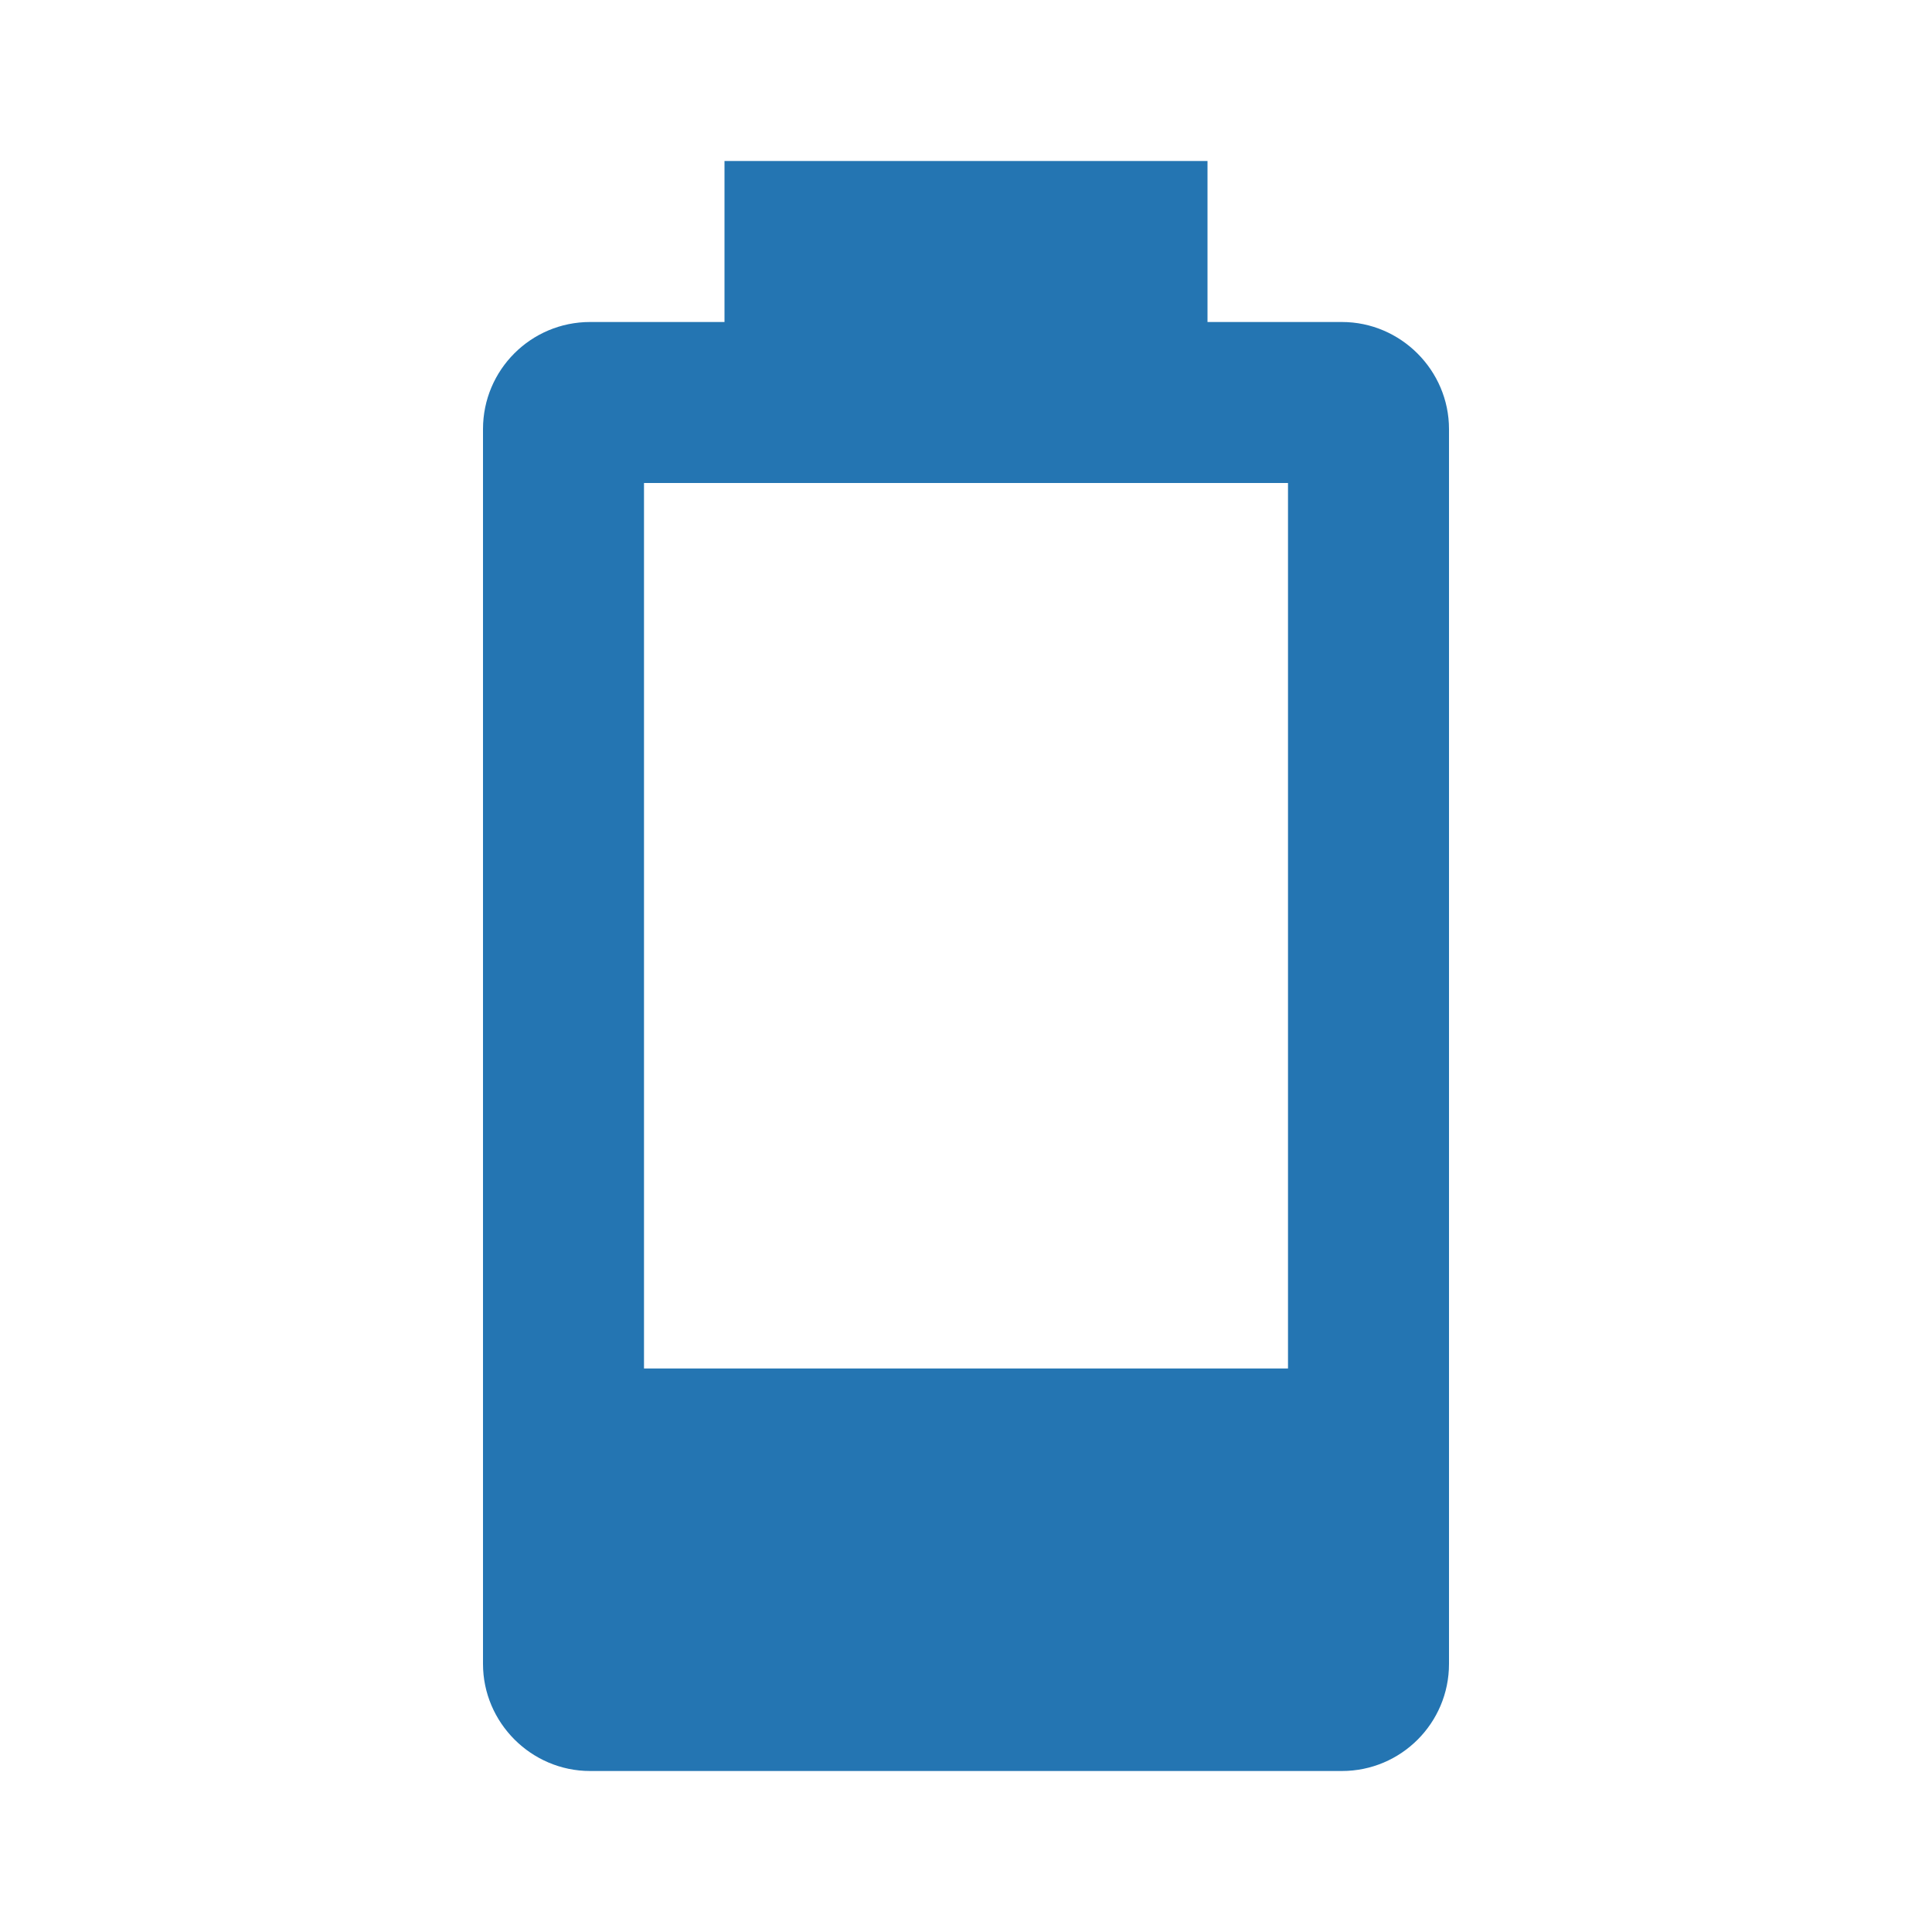
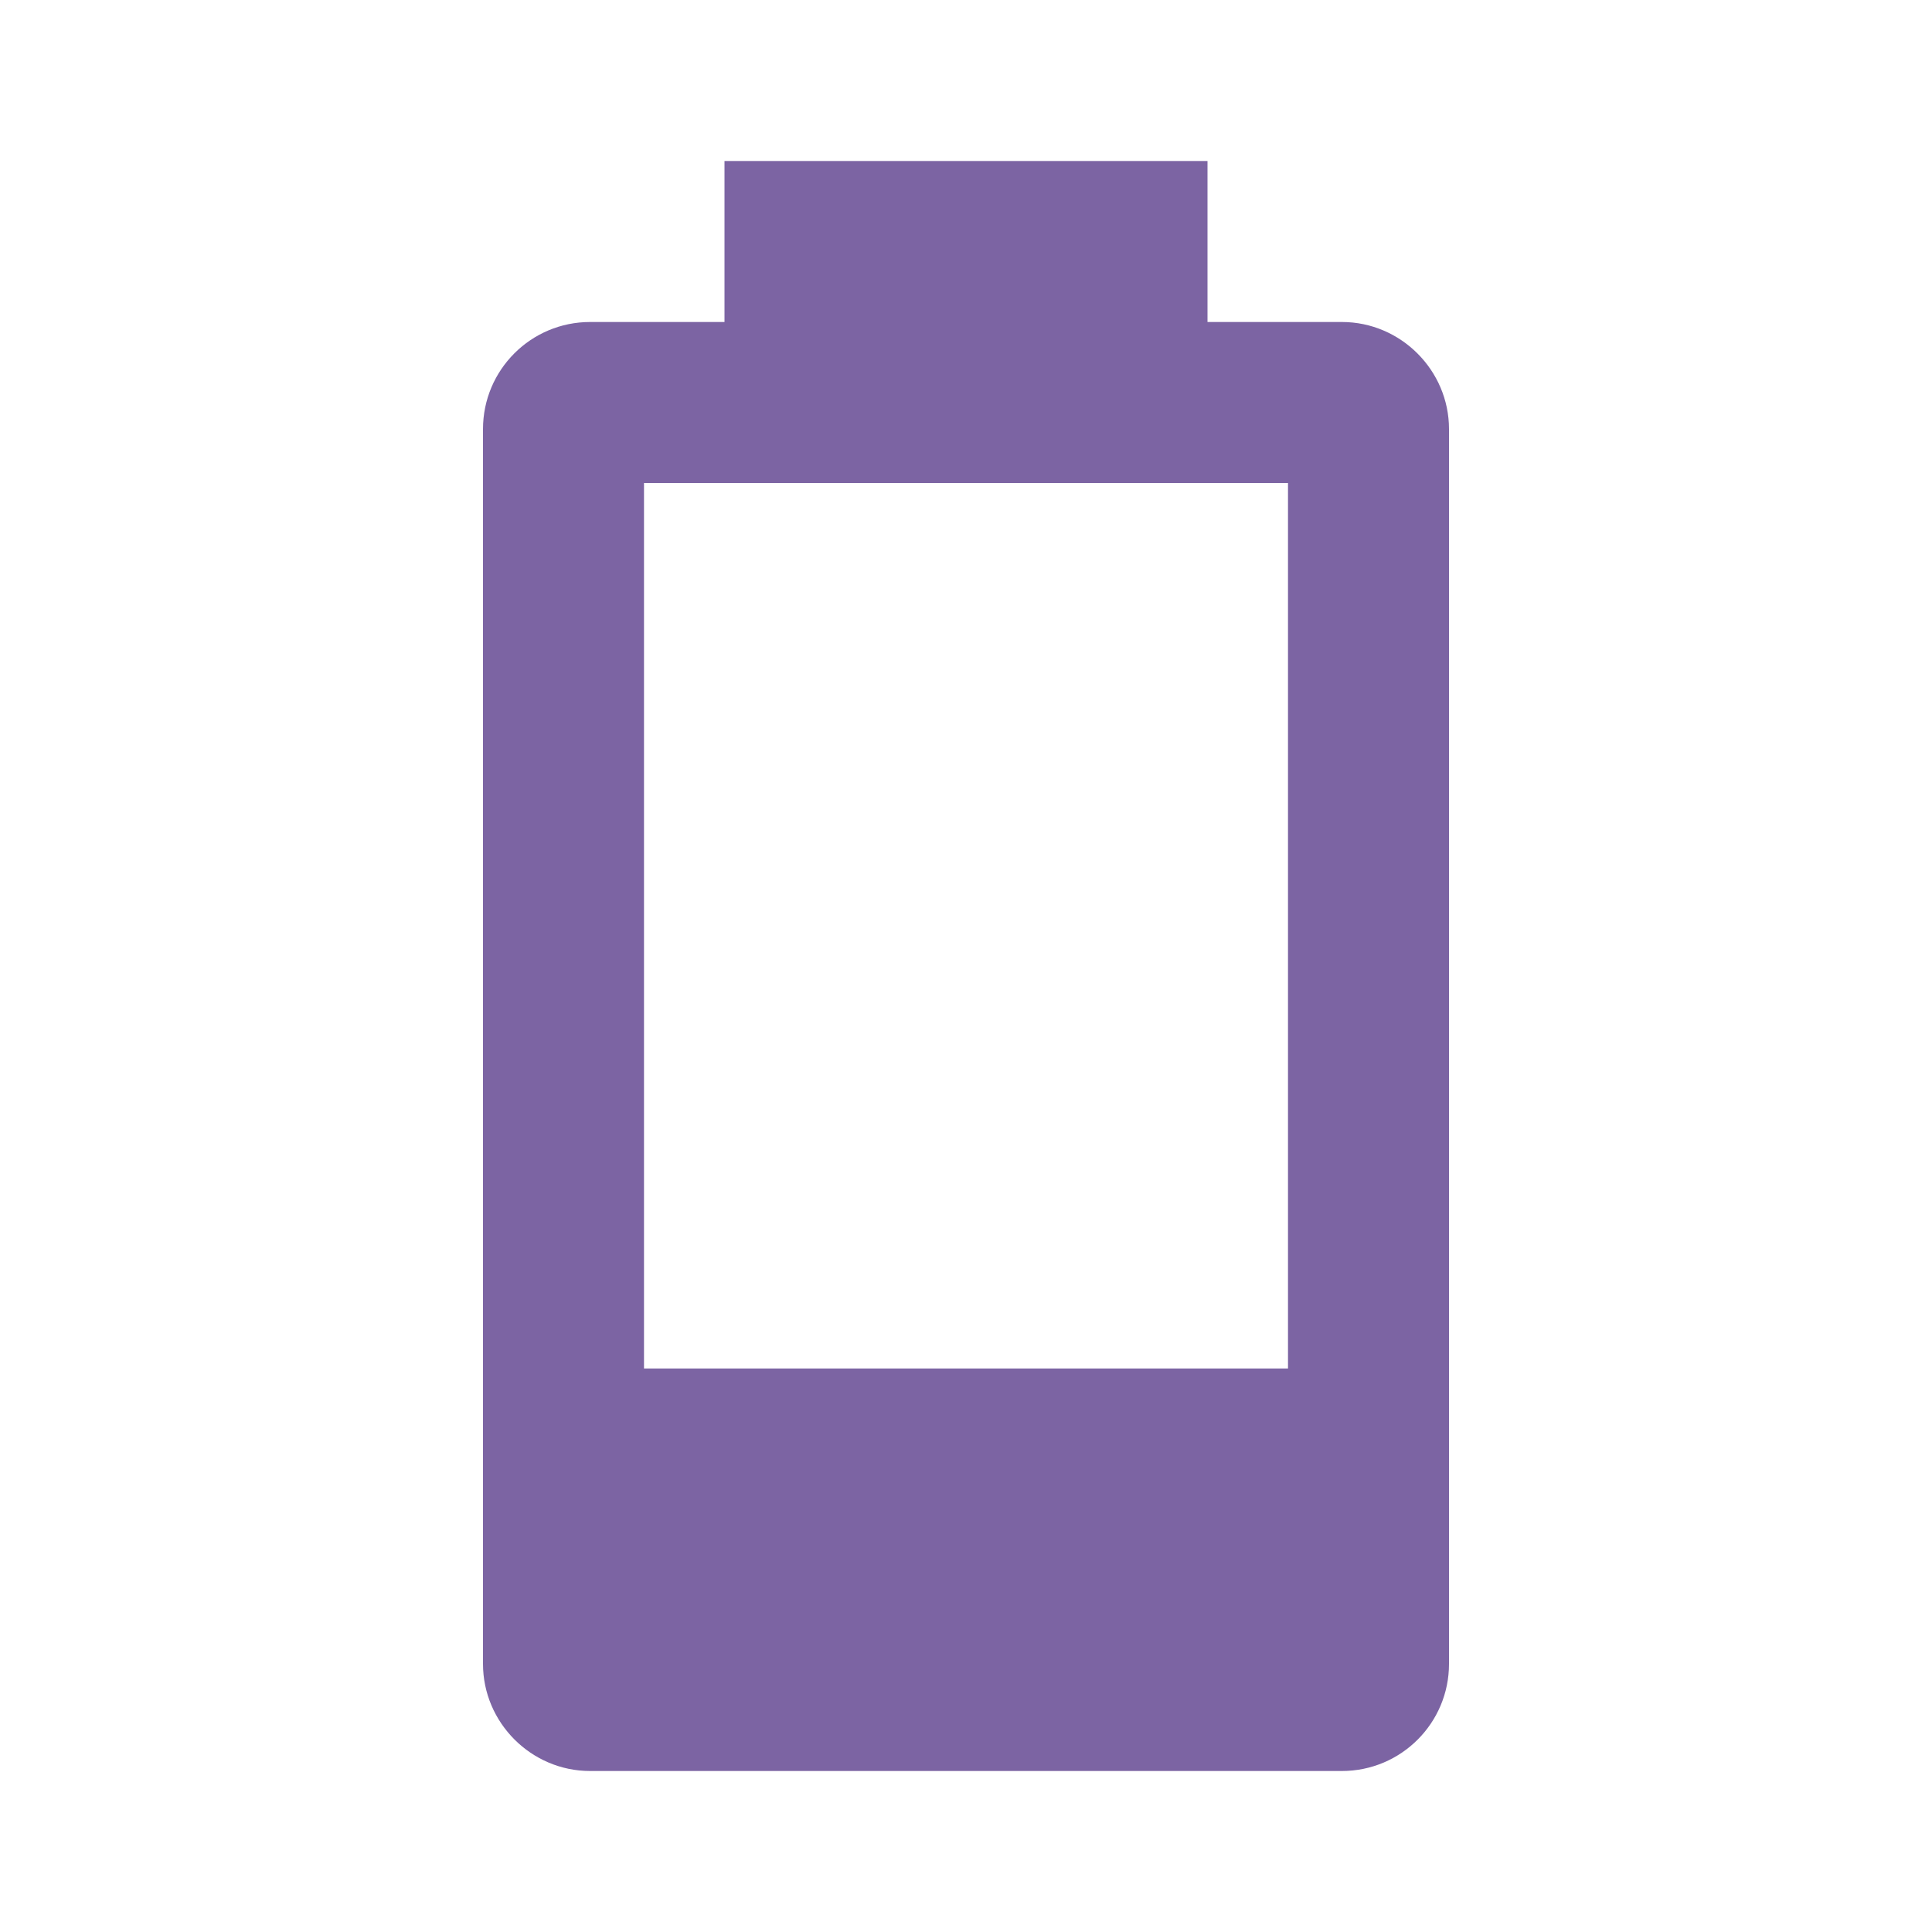
<svg xmlns="http://www.w3.org/2000/svg" viewBox="0 0 24 24">
-   <path d="M16,17H8V6H16M16.67,4H15V2H9V4H7.33A1.33,1.33 0 0,0 6,5.33V20.67C6,21.4 6.6,22 7.33,22H16.67A1.33,1.33 0 0,0 18,20.67V5.33C18,4.6 17.4,4 16.67,4Z" fill="#2475B2" />
+   <path d="M16,17H8V6H16M16.67,4H15V2H9V4H7.33A1.33,1.33 0 0,0 6,5.33V20.67C6,21.4 6.6,22 7.33,22H16.67A1.33,1.33 0 0,0 18,20.67V5.33C18,4.6 17.4,4 16.67,4Z" fill="#7C64A3" />
</svg>
